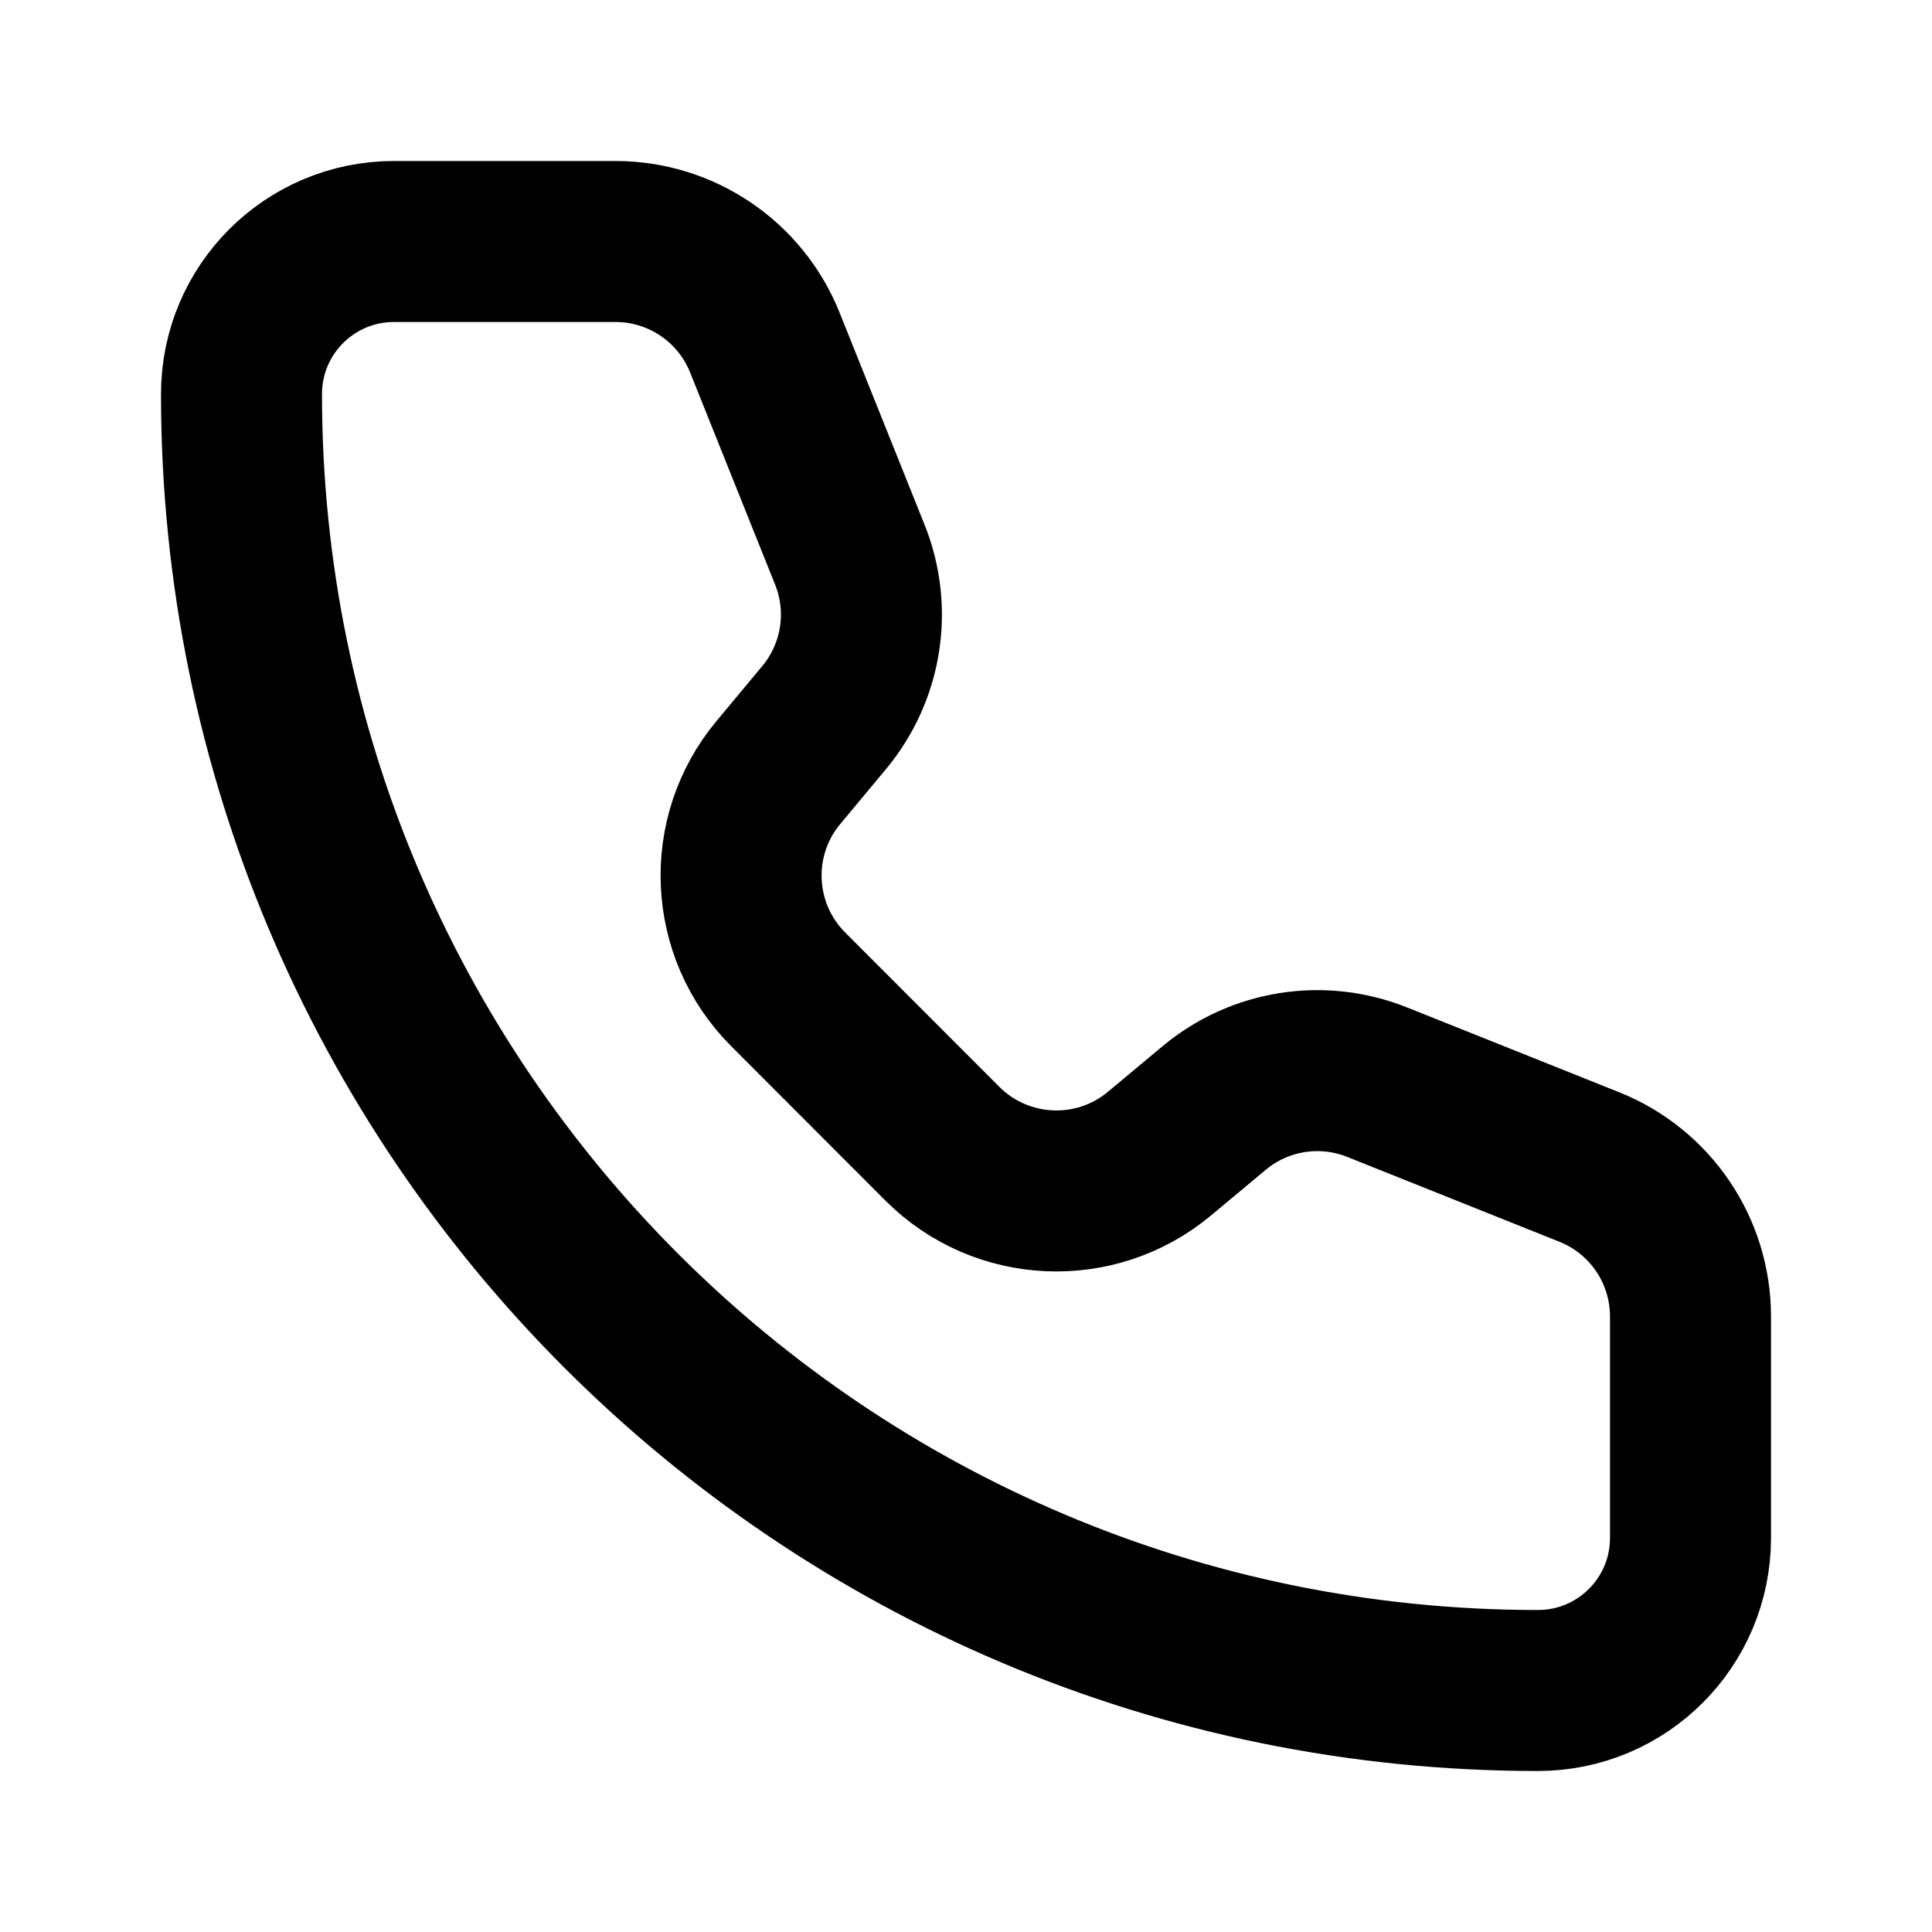
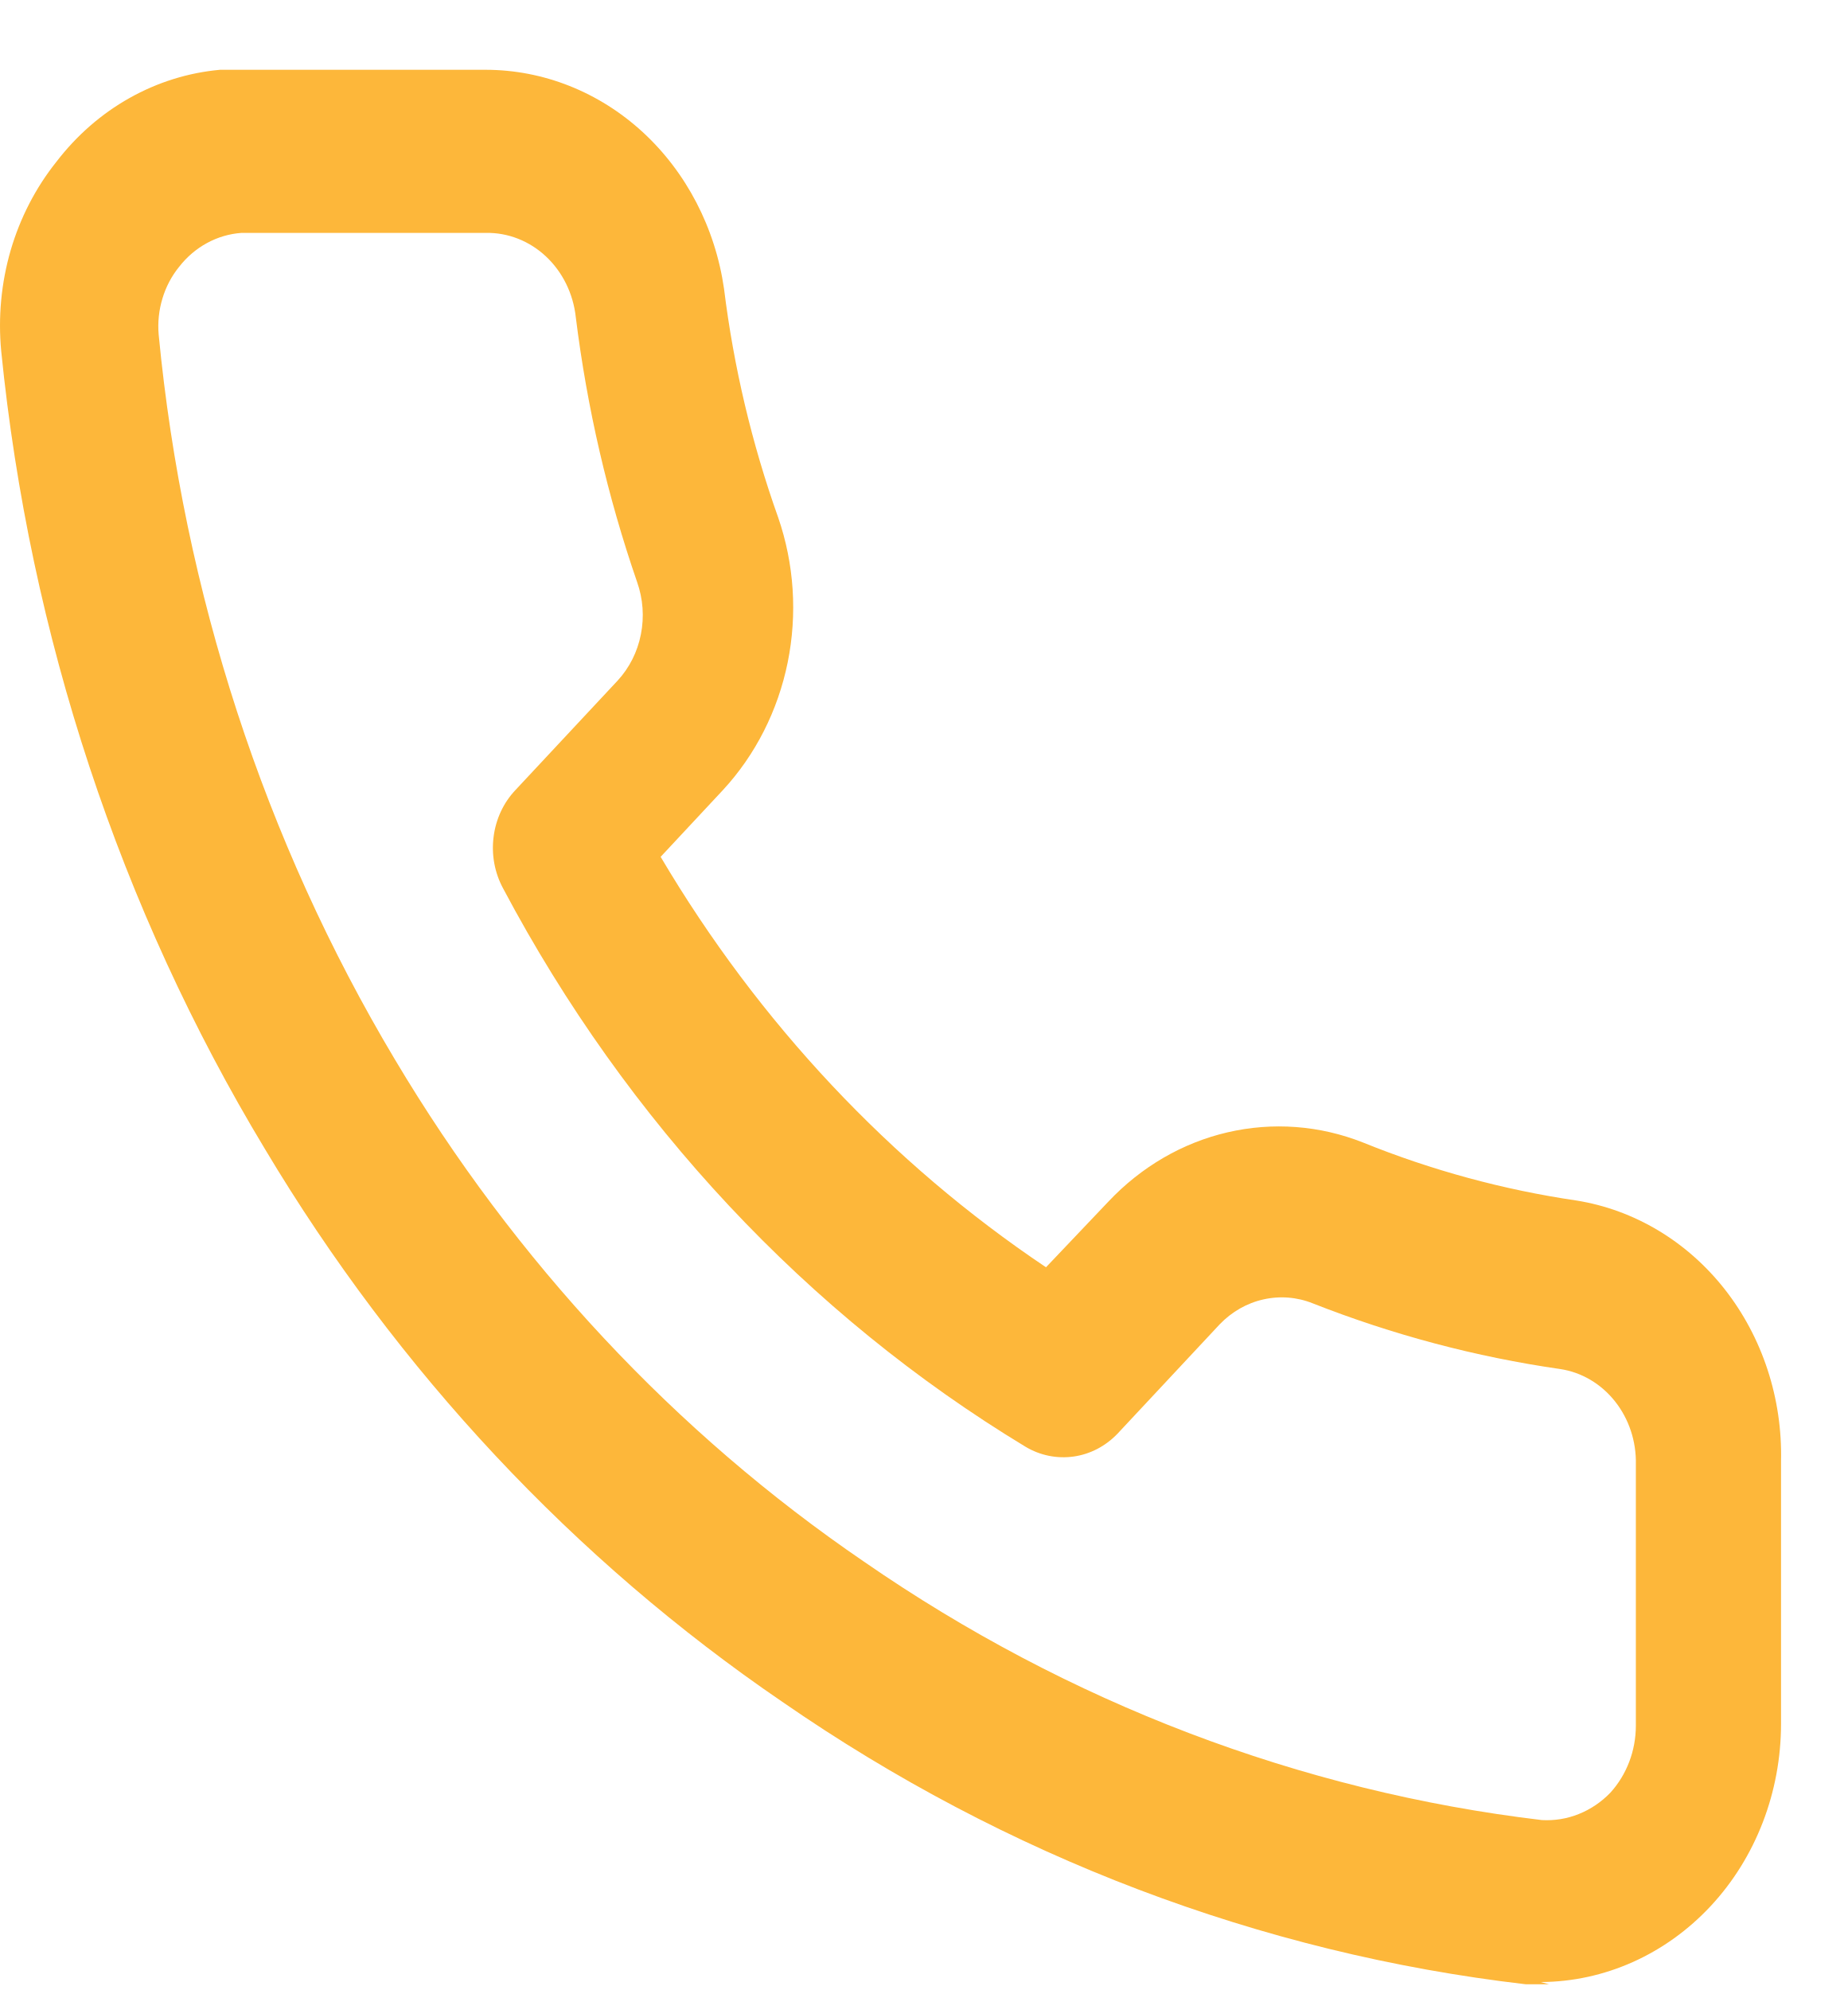
- <svg xmlns="http://www.w3.org/2000/svg" width="800px" height="800px" viewBox="0 0 24 24" fill="none">
-   <g id="Communication / Phone">
-     <path id="Vector" d="M9.502 4.257C9.199 3.498 8.463 3 7.646 3H4.895C3.848 3 3 3.848 3 4.895C3 13.789 10.211 21 19.105 21C20.152 21 21 20.152 21 19.105L21 16.354C21 15.536 20.503 14.801 19.743 14.497L17.107 13.443C16.425 13.17 15.648 13.293 15.084 13.763L14.403 14.331C13.609 14.993 12.44 14.94 11.708 14.209L9.792 12.291C9.061 11.56 9.007 10.391 9.669 9.597L10.236 8.916C10.707 8.352 10.831 7.575 10.558 6.893L9.502 4.257Z" stroke="#000000" stroke-width="2" stroke-linecap="round" stroke-linejoin="round" />
-   </g>
+ <svg xmlns="http://www.w3.org/2000/svg" width="26" height="28" viewBox="0 0 26 28" fill="none">
+   <path id="Vector" d="M21.799 27.919H21.468C17.74 27.485 14.158 26.124 11.009 23.945C8.083 21.95 5.598 19.296 3.729 16.168C1.689 12.787 0.418 8.942 0.017 4.94C-0.028 4.463 0.017 3.981 0.15 3.522C0.284 3.064 0.503 2.64 0.794 2.276C1.078 1.906 1.427 1.601 1.823 1.379C2.218 1.157 2.651 1.022 3.096 0.982H6.837C7.647 0.983 8.43 1.294 9.045 1.859C9.659 2.424 10.065 3.205 10.189 4.062C10.325 5.163 10.581 6.243 10.951 7.281C11.176 7.933 11.223 8.64 11.085 9.32C10.947 9.999 10.631 10.622 10.174 11.116L9.297 12.056C10.678 14.391 12.532 16.364 14.72 17.831L15.598 16.907C16.059 16.418 16.641 16.079 17.276 15.932C17.91 15.785 18.571 15.834 19.18 16.075C20.151 16.468 21.159 16.741 22.187 16.892C23.001 17.023 23.743 17.467 24.273 18.142C24.802 18.817 25.084 19.676 25.064 20.557V24.253C25.064 25.215 24.709 26.137 24.075 26.818C23.441 27.499 22.581 27.884 21.683 27.888L21.799 27.919ZM6.837 3.277H3.398C3.229 3.289 3.065 3.337 2.914 3.419C2.763 3.501 2.629 3.615 2.521 3.754C2.415 3.884 2.335 4.036 2.286 4.2C2.236 4.364 2.218 4.537 2.233 4.709C2.582 8.339 3.72 11.831 5.556 14.905C7.249 17.749 9.503 20.162 12.16 21.974C15.033 23.96 18.298 25.205 21.698 25.609C21.875 25.619 22.052 25.591 22.218 25.524C22.383 25.458 22.535 25.356 22.662 25.224C22.891 24.972 23.02 24.636 23.021 24.284V20.603C23.028 20.279 22.923 19.964 22.727 19.717C22.531 19.47 22.257 19.308 21.957 19.263C20.768 19.092 19.601 18.782 18.475 18.339C18.254 18.25 18.013 18.231 17.781 18.283C17.549 18.334 17.336 18.456 17.166 18.632L15.727 20.172C15.559 20.348 15.342 20.461 15.109 20.494C14.875 20.527 14.638 20.479 14.433 20.357C11.363 18.5 8.822 15.785 7.081 12.502C6.962 12.283 6.914 12.028 6.946 11.777C6.977 11.526 7.085 11.294 7.254 11.116L8.692 9.576C8.857 9.397 8.971 9.172 9.019 8.926C9.068 8.68 9.049 8.425 8.966 8.19C8.55 6.985 8.261 5.735 8.103 4.463C8.067 4.132 7.917 3.827 7.683 3.608C7.449 3.389 7.147 3.271 6.837 3.277Z" fill="#FDB73A" />
</svg>
